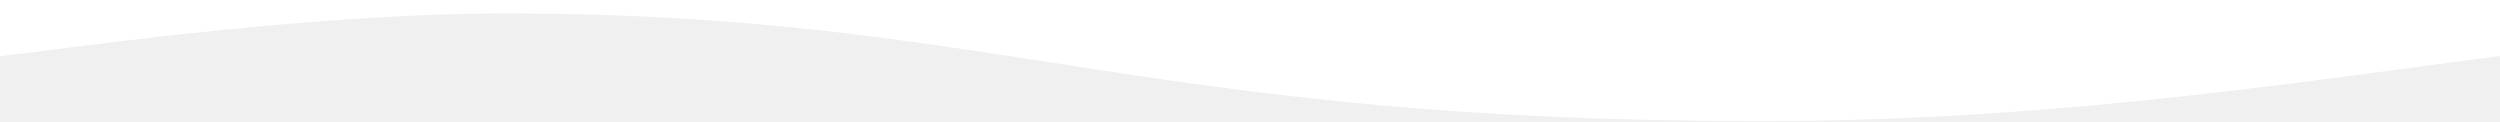
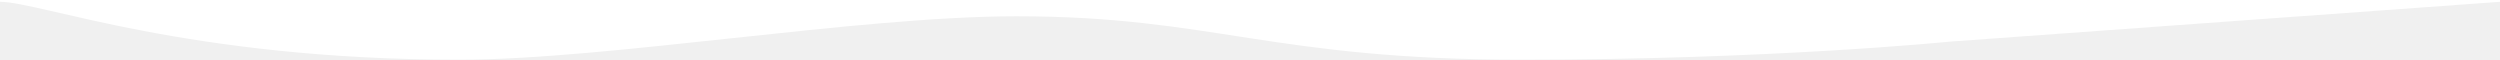
- <svg xmlns="http://www.w3.org/2000/svg" width="1115" height="54" viewBox="0 0 1115 54">
-   <path d="M-1.02318154e-12,54 C-1.02318154e-12,51.333 -1.02318154e-12,43 -1.02318154e-12,29 C79,19 193.606,0.466 322.783,0.014 L331,1.42108547e-13 C464.888,1.42108547e-13 549.358,11.295 625.506,22.928 L634.791,24.353 L657.751,27.901 C724.747,38.232 789.766,47.572 882.565,47.986 L889,48 C983.09,48 1093.227,31.025 1115,29 C1115,42.333 1115,50.667 1115,54 L-1.02318154e-12,54 Z" fill="white" transform="translate(557.5, 27) rotate(-180) translate(-557.5, -27)" />
+ <svg xmlns="http://www.w3.org/2000/svg" width="2764" height="66" viewBox="0 0 2764 66">
+   <path d="M1640,48 C1816.07,48 2092,0 2256,0 C2557,0 2719.411,64 2764,64 L2764,66 C1326.775,66 405.442,66 -2.27373675e-13,66 L-2.27373675e-13,64 C405.333,34.667 608,20 608,20 C608,20 806,0 1082,0 C1358,0 1424,48 1640,48 Z" fill="white" transform="translate(1382, 33) rotate(-180) translate(-1382, -33)" />
</svg>
